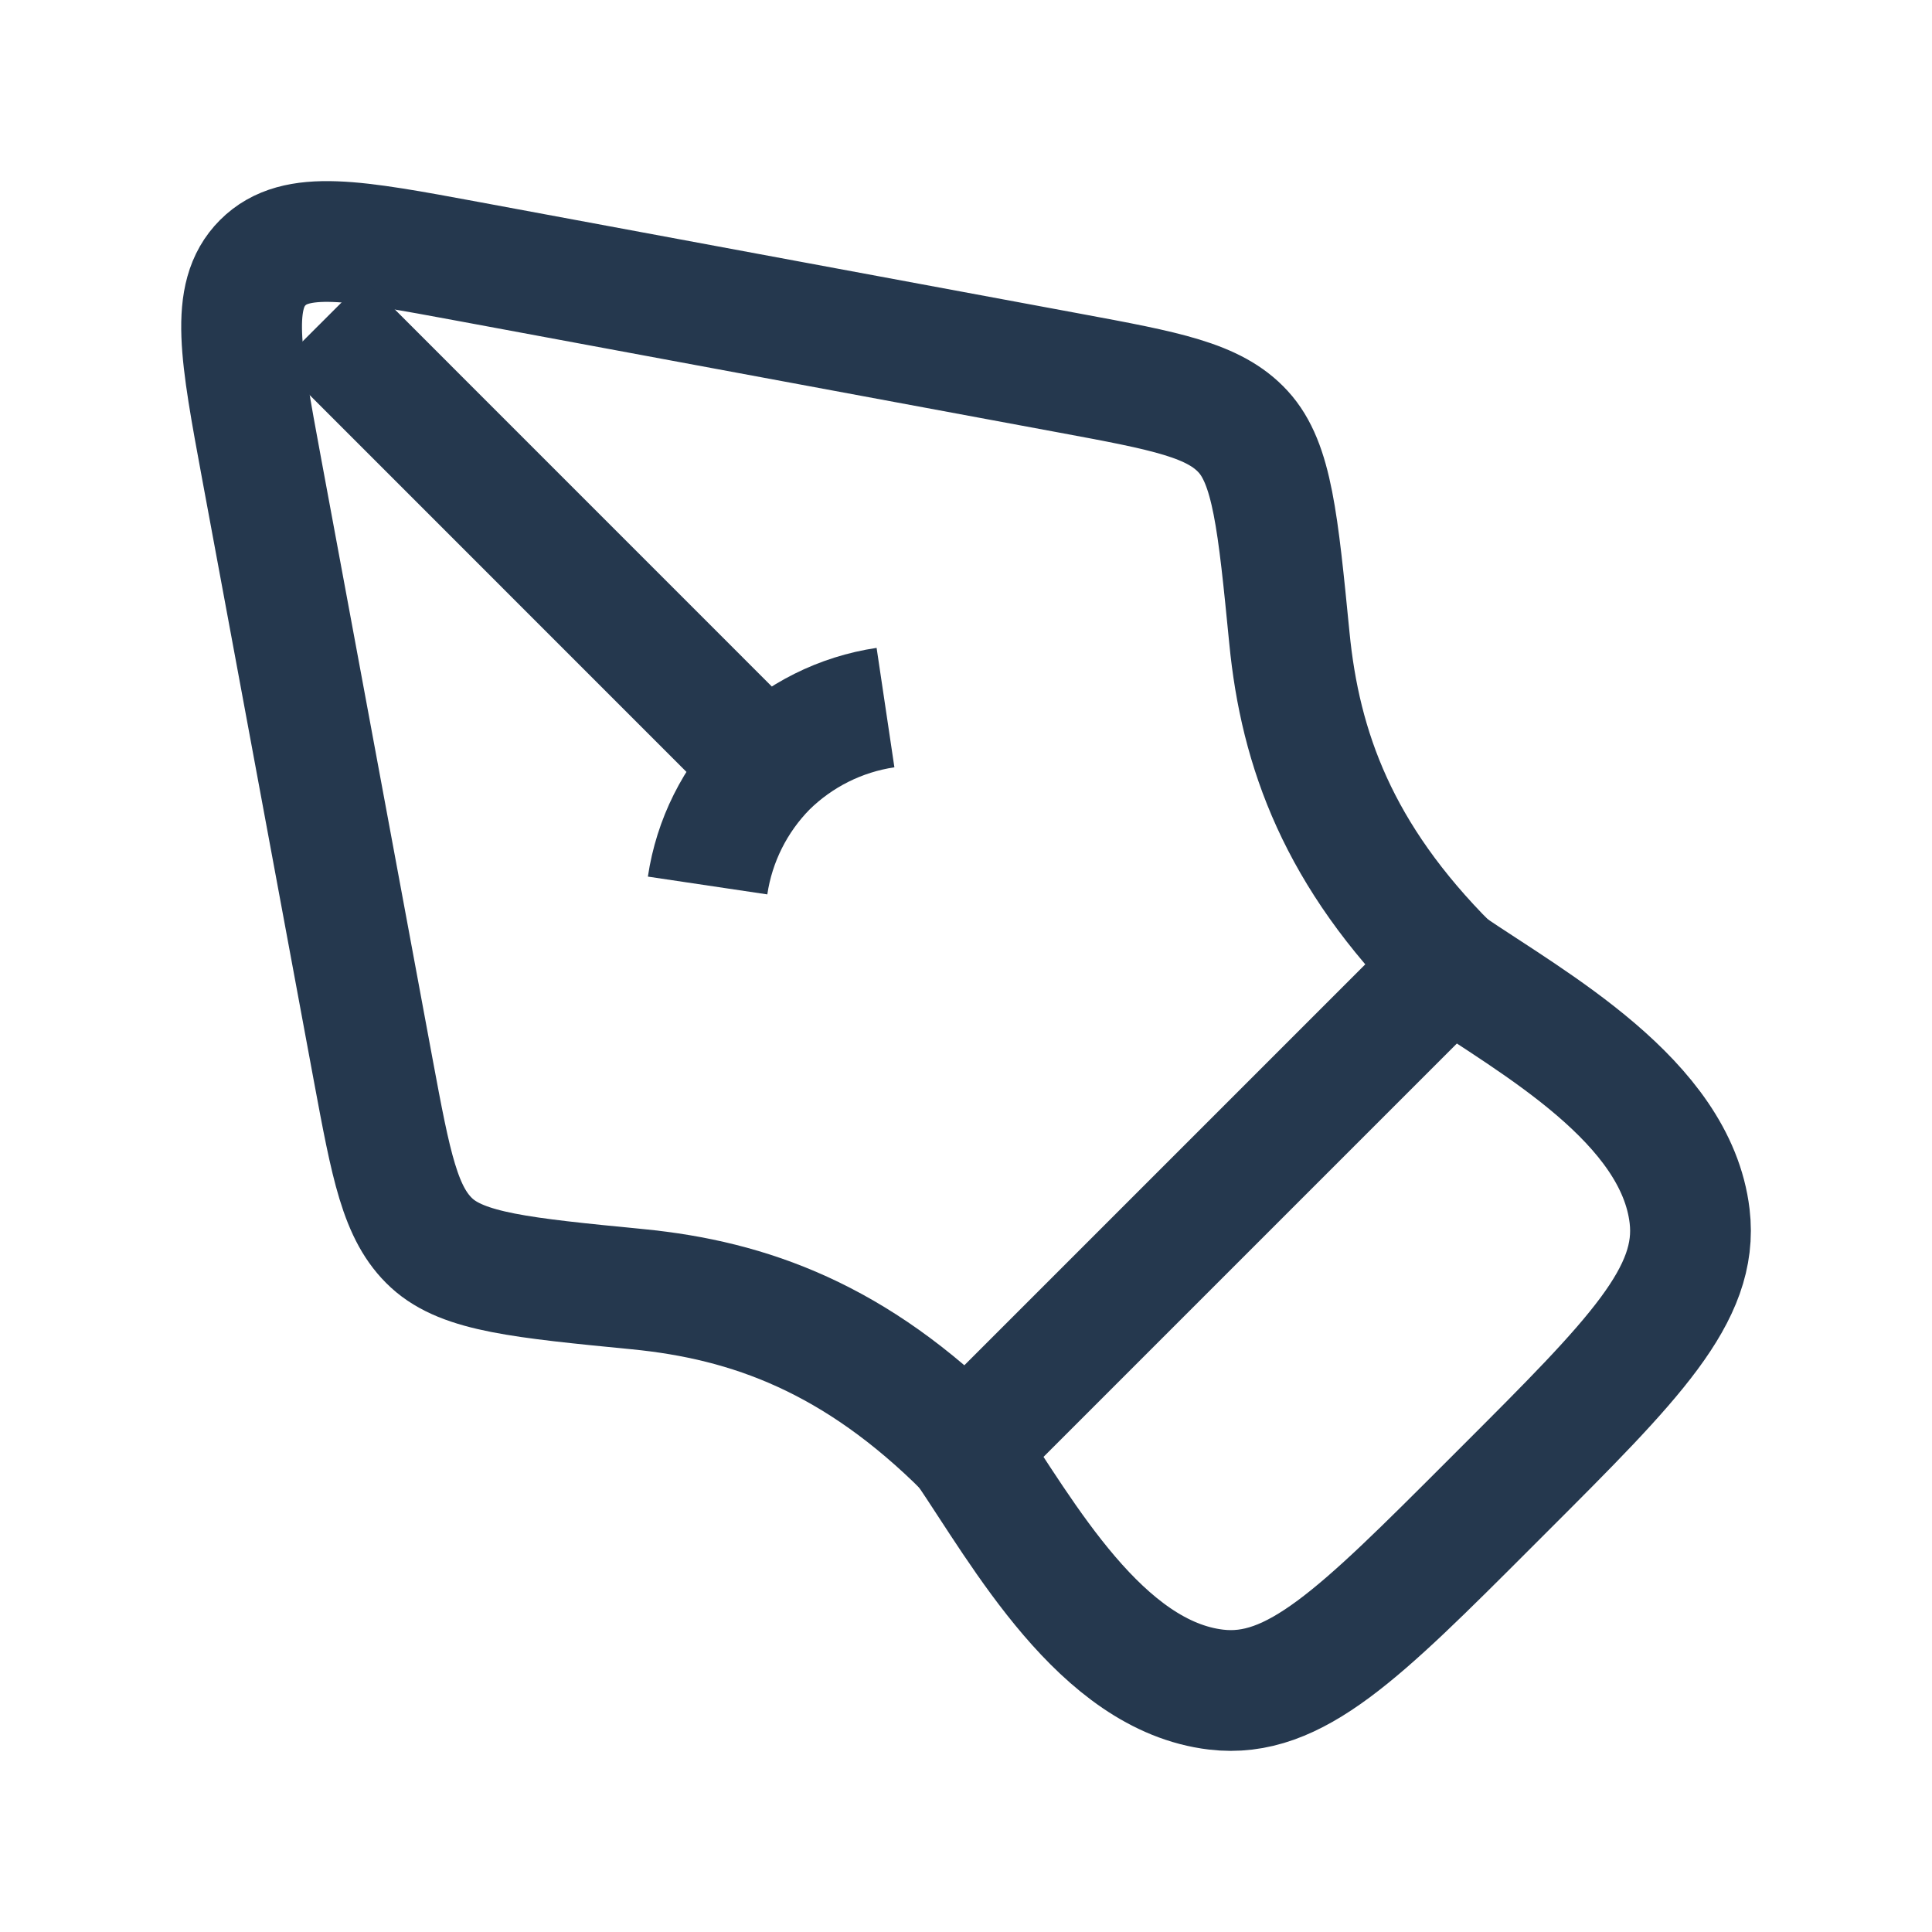
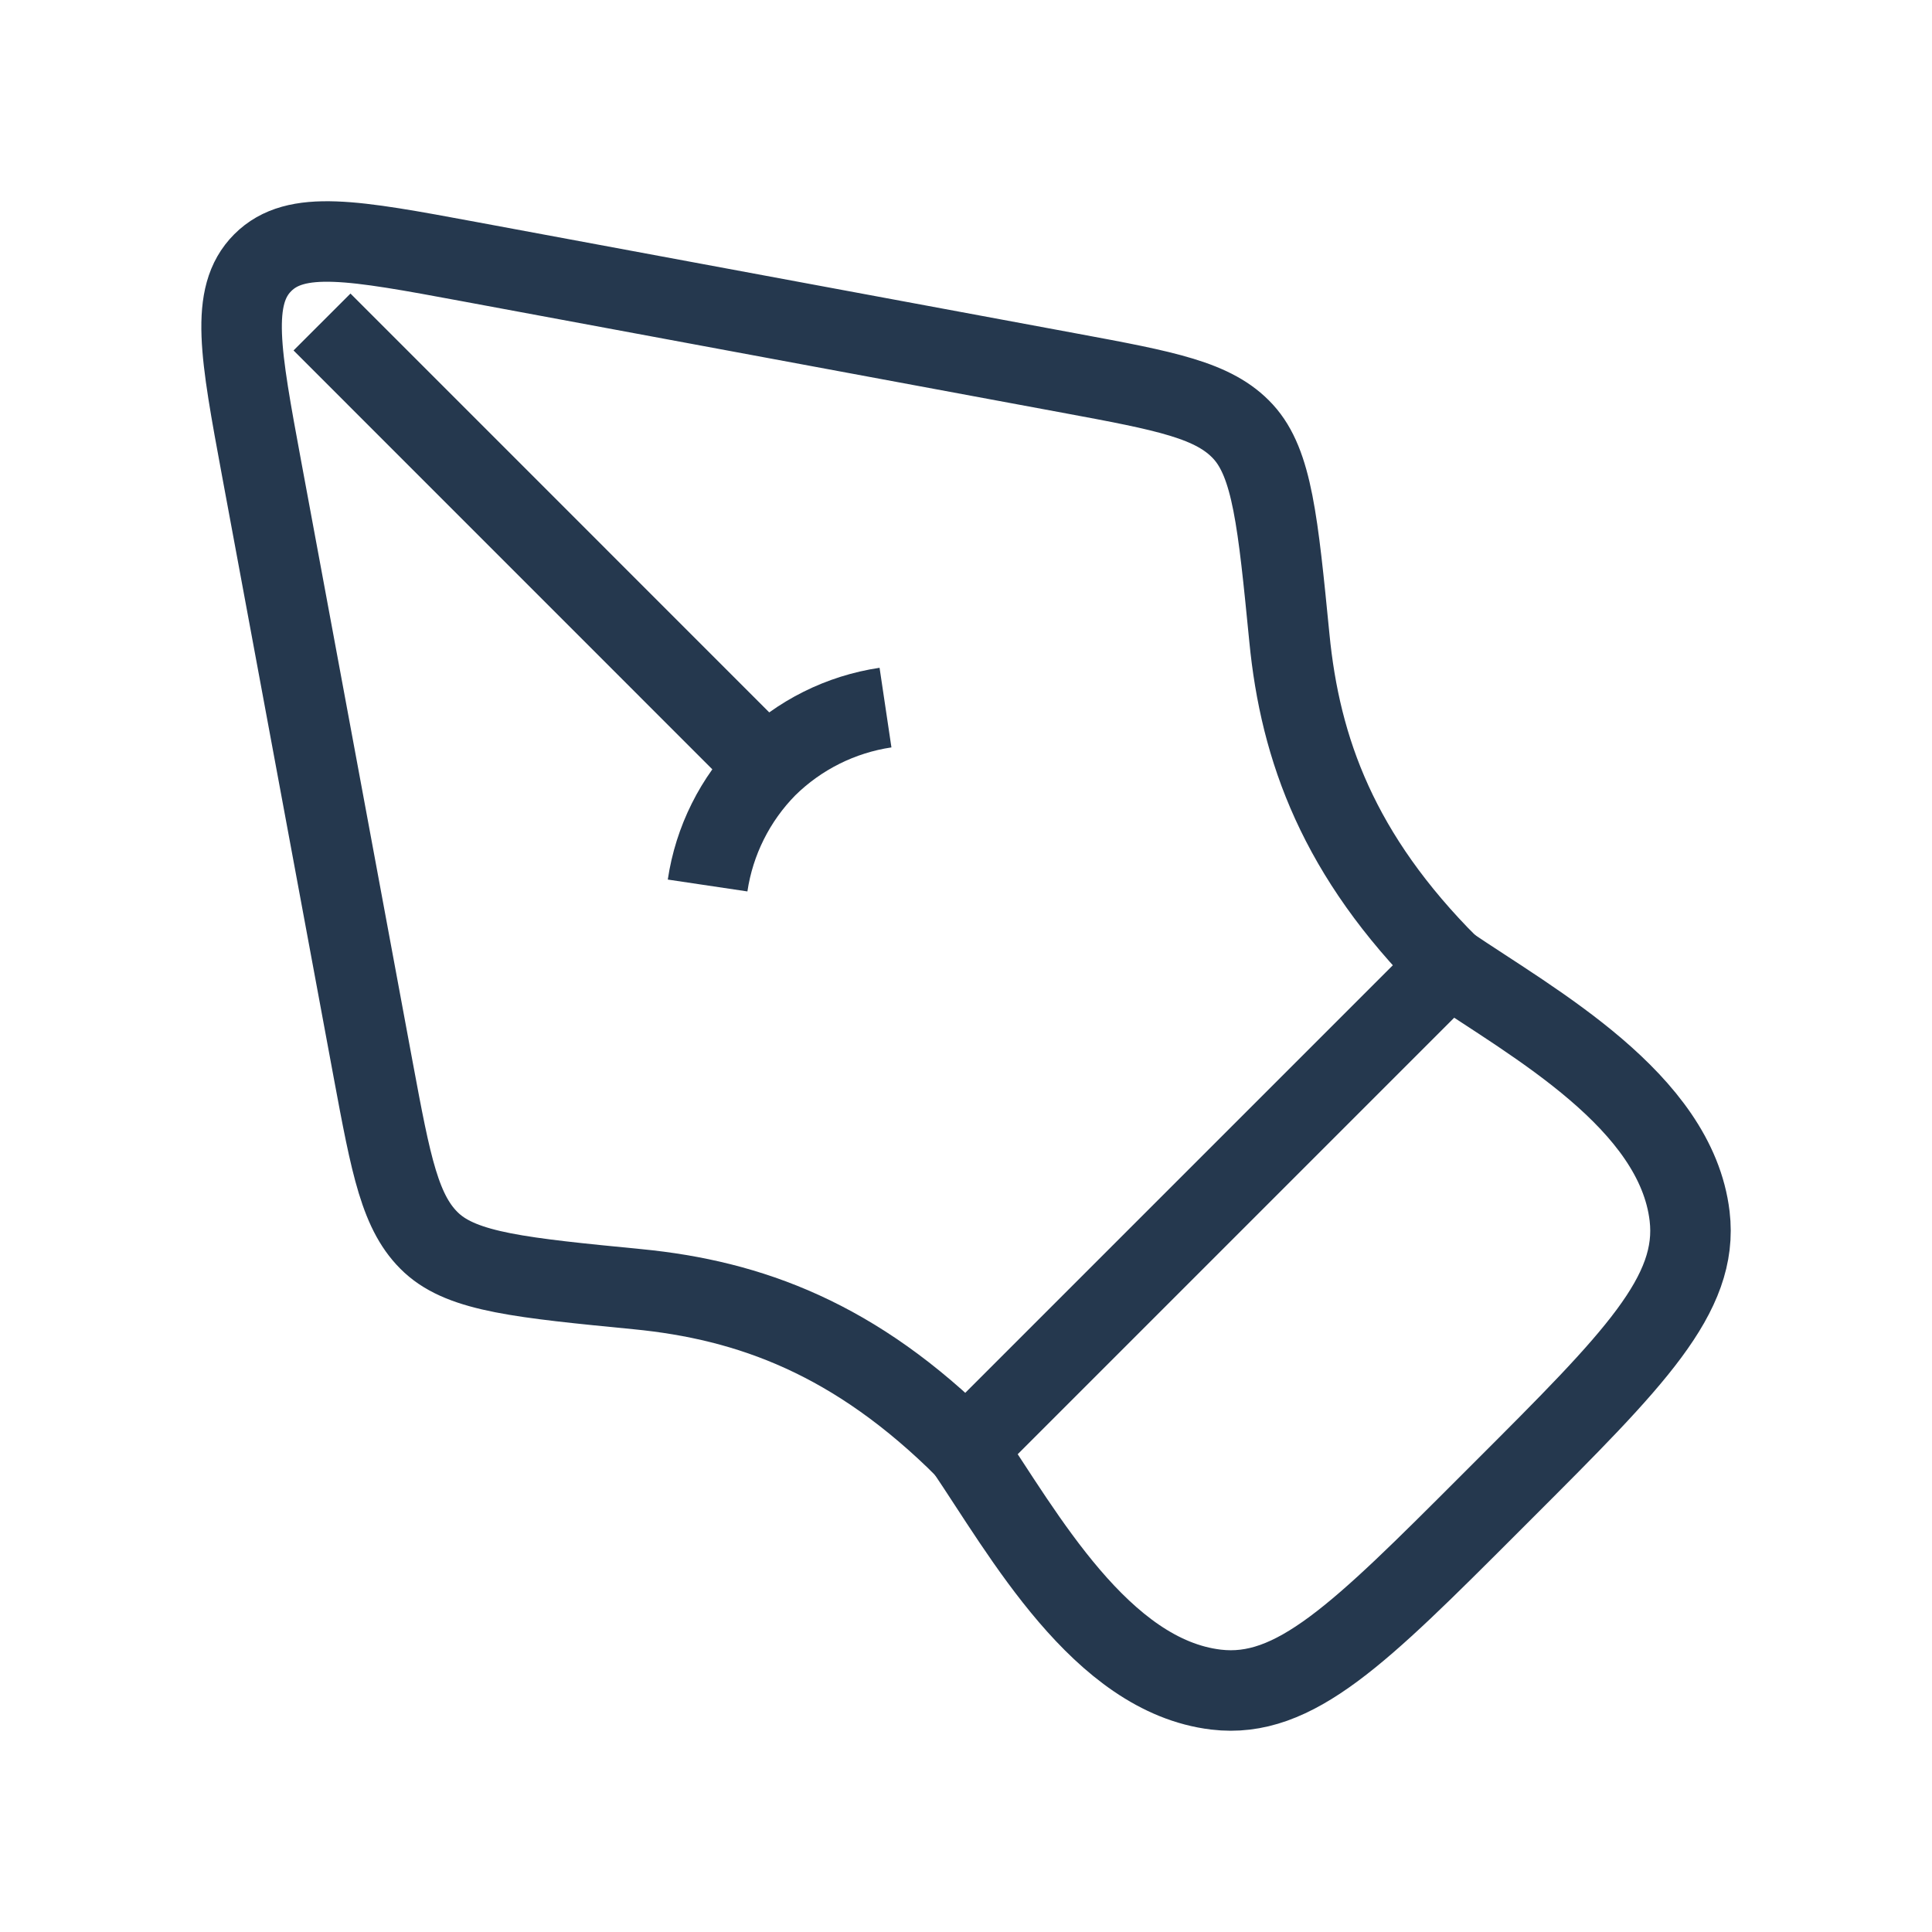
<svg xmlns="http://www.w3.org/2000/svg" width="24" height="24" viewBox="0 0 24 24" fill="none">
-   <path d="M4.635 13.285L3.25 5.822C2.985 4.391 2.852 3.675 3.264 3.263C3.676 2.851 4.392 2.983 5.824 3.249L13.287 4.635C14.483 4.857 15.082 4.969 15.443 5.363C15.804 5.757 15.875 6.479 16.017 7.922C16.152 9.312 16.628 10.628 18 12L12 18C10.628 16.628 9.313 16.151 7.922 16.015C6.479 15.874 5.757 15.803 5.363 15.442C4.969 15.08 4.858 14.482 4.635 13.285Z" stroke="#25384E" stroke-width="1.5" strokeLinecap="round" strokeLinejoin="round" />
-   <path d="M8.79 11C8.873 10.443 9.131 9.927 9.526 9.526C9.927 9.131 10.443 8.873 11 8.79M9.526 9.527L4 4M18 12C19.05 12.712 20.819 13.677 20.989 15.107C21.105 16.082 20.297 16.891 18.68 18.507L18.507 18.68C16.891 20.297 16.082 21.105 15.107 20.989C13.677 20.819 12.712 19.051 12 18" stroke="#25384E" stroke-width="1.5" strokeLinecap="round" strokeLinejoin="round" />
+   <path d="M4.635 13.285L3.25 5.822C2.985 4.391 2.852 3.675 3.264 3.263C3.676 2.851 4.392 2.983 5.824 3.249L13.287 4.635C14.483 4.857 15.082 4.969 15.443 5.363C15.804 5.757 15.875 6.479 16.017 7.922C16.152 9.312 16.628 10.628 18 12L12 18C10.628 16.628 9.313 16.151 7.922 16.015C6.479 15.874 5.757 15.803 5.363 15.442C4.969 15.08 4.858 14.482 4.635 13.285Z" stroke="#25384E" strokeWidth="1.5" strokeLinecap="round" strokeLinejoin="round" />
+   <path d="M8.79 11C8.873 10.443 9.131 9.927 9.526 9.526C9.927 9.131 10.443 8.873 11 8.79M9.526 9.527L4 4M18 12C19.05 12.712 20.819 13.677 20.989 15.107C21.105 16.082 20.297 16.891 18.68 18.507L18.507 18.68C16.891 20.297 16.082 21.105 15.107 20.989C13.677 20.819 12.712 19.051 12 18" stroke="#25384E" strokeWidth="1.5" strokeLinecap="round" strokeLinejoin="round" />
</svg>
